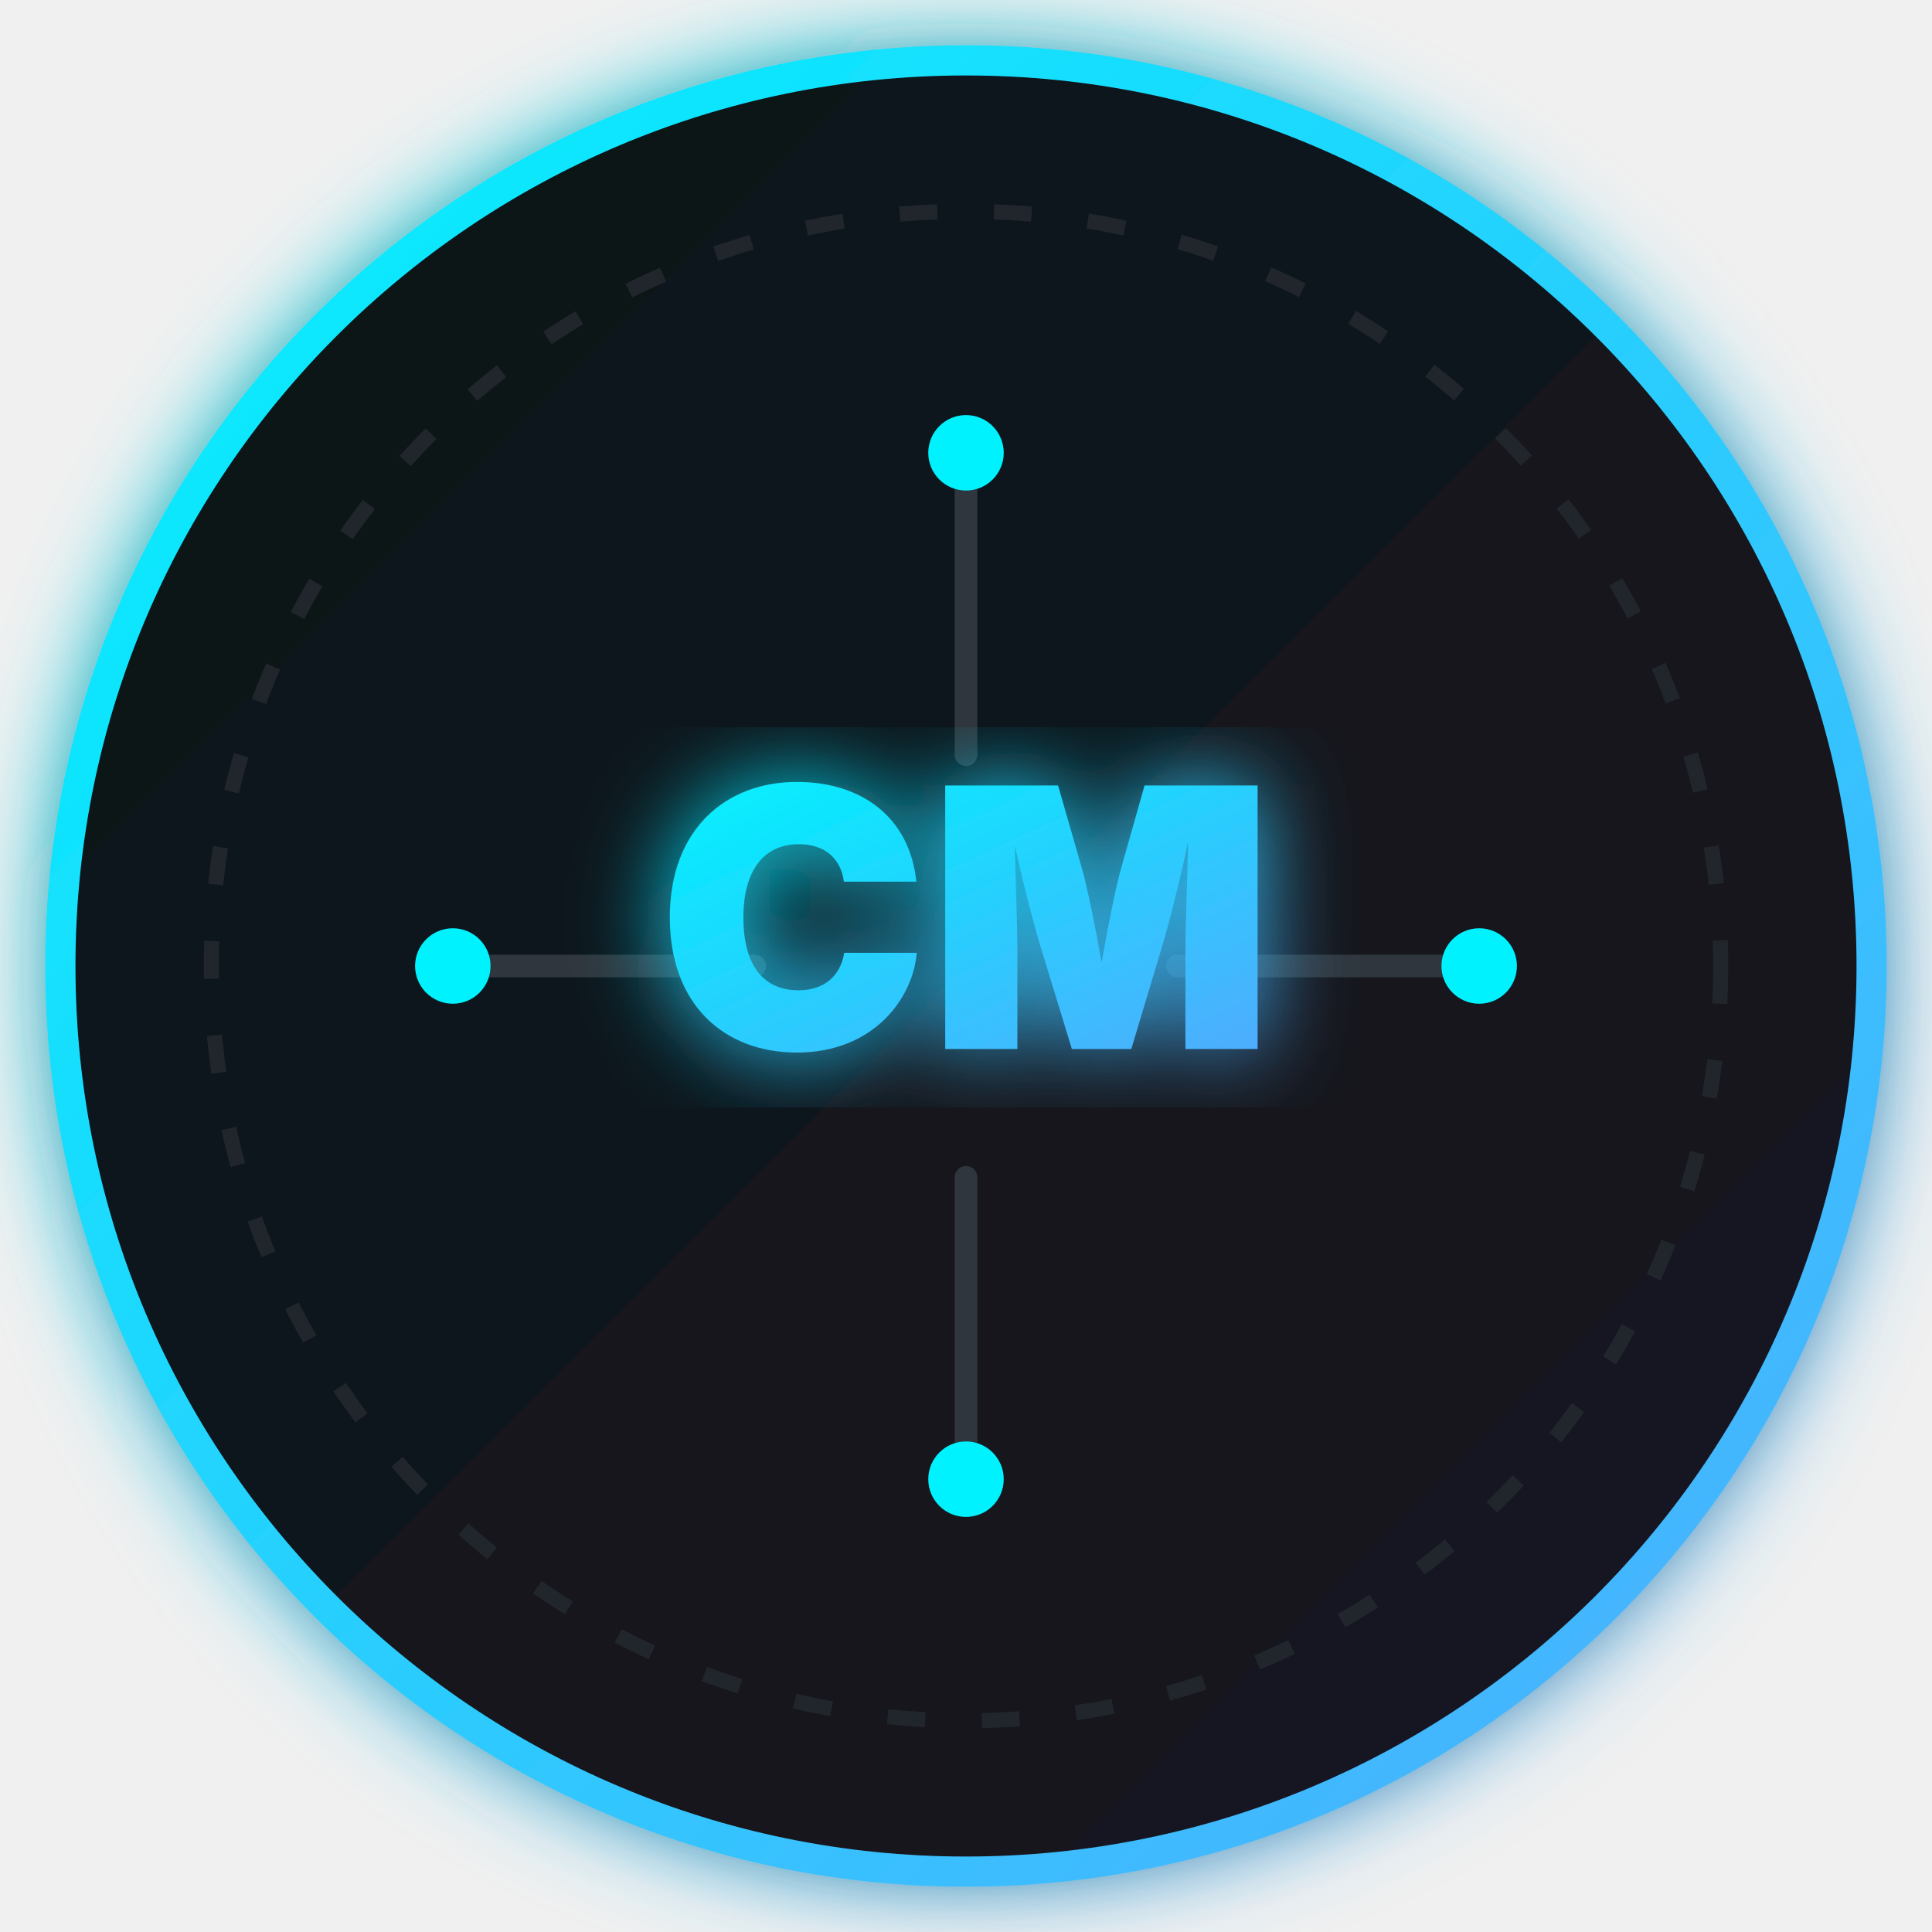
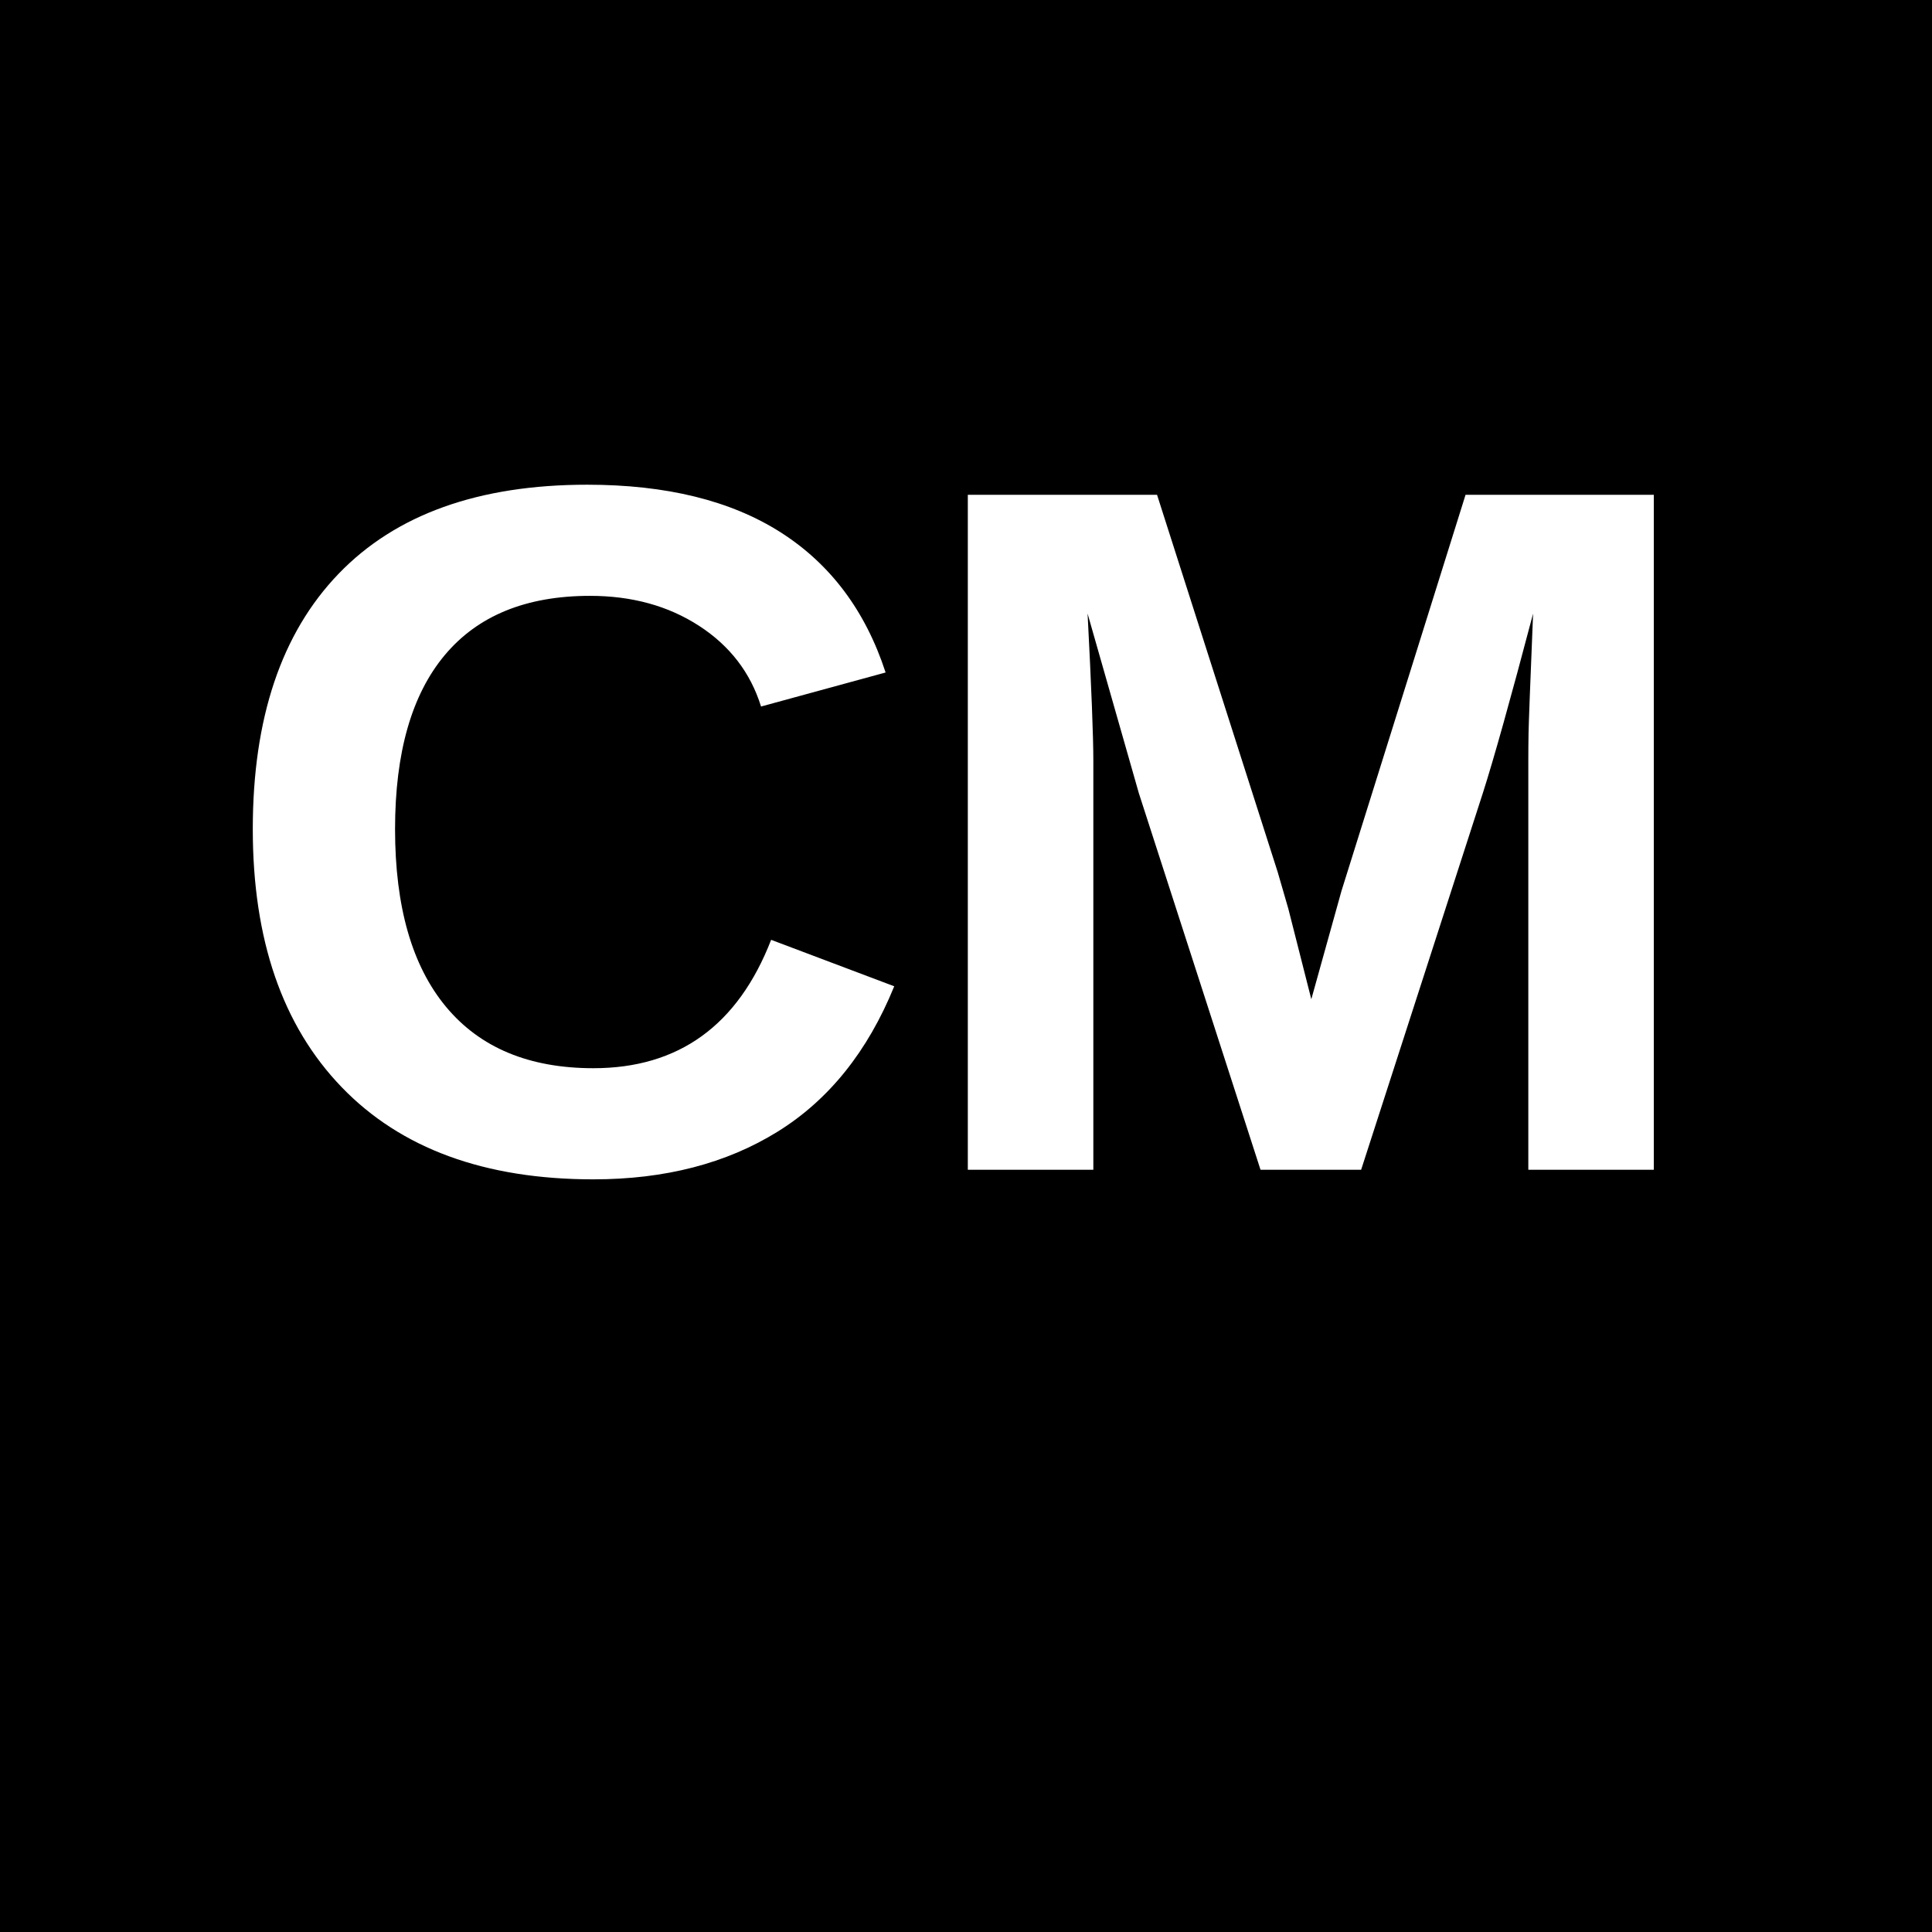
- <svg xmlns="http://www.w3.org/2000/svg" viewBox="0 0 512 512" width="512" height="512">
-   <defs>
-     <linearGradient id="bgGrad" x1="0%" y1="0%" x2="100%" y2="100%">
-       <stop offset="0%" stop-color="#0d1117" />
-       <stop offset="100%" stop-color="#161b22" />
-     </linearGradient>
-     <linearGradient id="glowGrad" x1="0%" y1="0%" x2="100%" y2="100%">
-       <stop offset="0%" stop-color="#00f2fe" />
-       <stop offset="100%" stop-color="#4facfe" />
-     </linearGradient>
-     <filter id="glow" x="-20%" y="-20%" width="140%" height="140%">
-       <feGaussianBlur stdDeviation="12" result="blur" />
-       <feComposite in="SourceGraphic" in2="blur" operator="over" />
-     </filter>
-   </defs>
-   <circle cx="256" cy="256" r="240" fill="url(#bgGrad)" stroke="url(#glowGrad)" stroke-width="8" filter="url(#glow)" />
-   <circle cx="256" cy="256" r="200" fill="none" stroke="#21262d" stroke-width="4" stroke-dasharray="10 15" />
-   <path d="M 120,256 L 200,256 M 312,256 L 392,256 M 256,120 L 256,200 M 256,312 L 256,392" stroke="#30363d" stroke-width="6" stroke-linecap="round" />
-   <circle cx="120" cy="256" r="10" fill="#00f2fe" />
-   <circle cx="392" cy="256" r="10" fill="#00f2fe" />
-   <circle cx="256" cy="120" r="10" fill="#00f2fe" />
-   <circle cx="256" cy="392" r="10" fill="#00f2fe" />
-   <text x="256" y="278" font-family="'Outfit', 'Inter', sans-serif" font-size="96" font-weight="900" fill="url(#glowGrad)" text-anchor="middle" filter="url(#glow)">CM</text>
+ <svg xmlns="http://www.w3.org/2000/svg" viewBox="0 0 1024 1024" width="1024" height="1024">
+   <rect width="1024" height="1024" fill="#000000" />
+   <text x="512" y="620" font-family="Arial Black, Arial, Helvetica, sans-serif" font-size="520" font-weight="900" fill="#ffffff" text-anchor="middle" dominant-baseline="auto" letter-spacing="-10">CM</text>
</svg>
